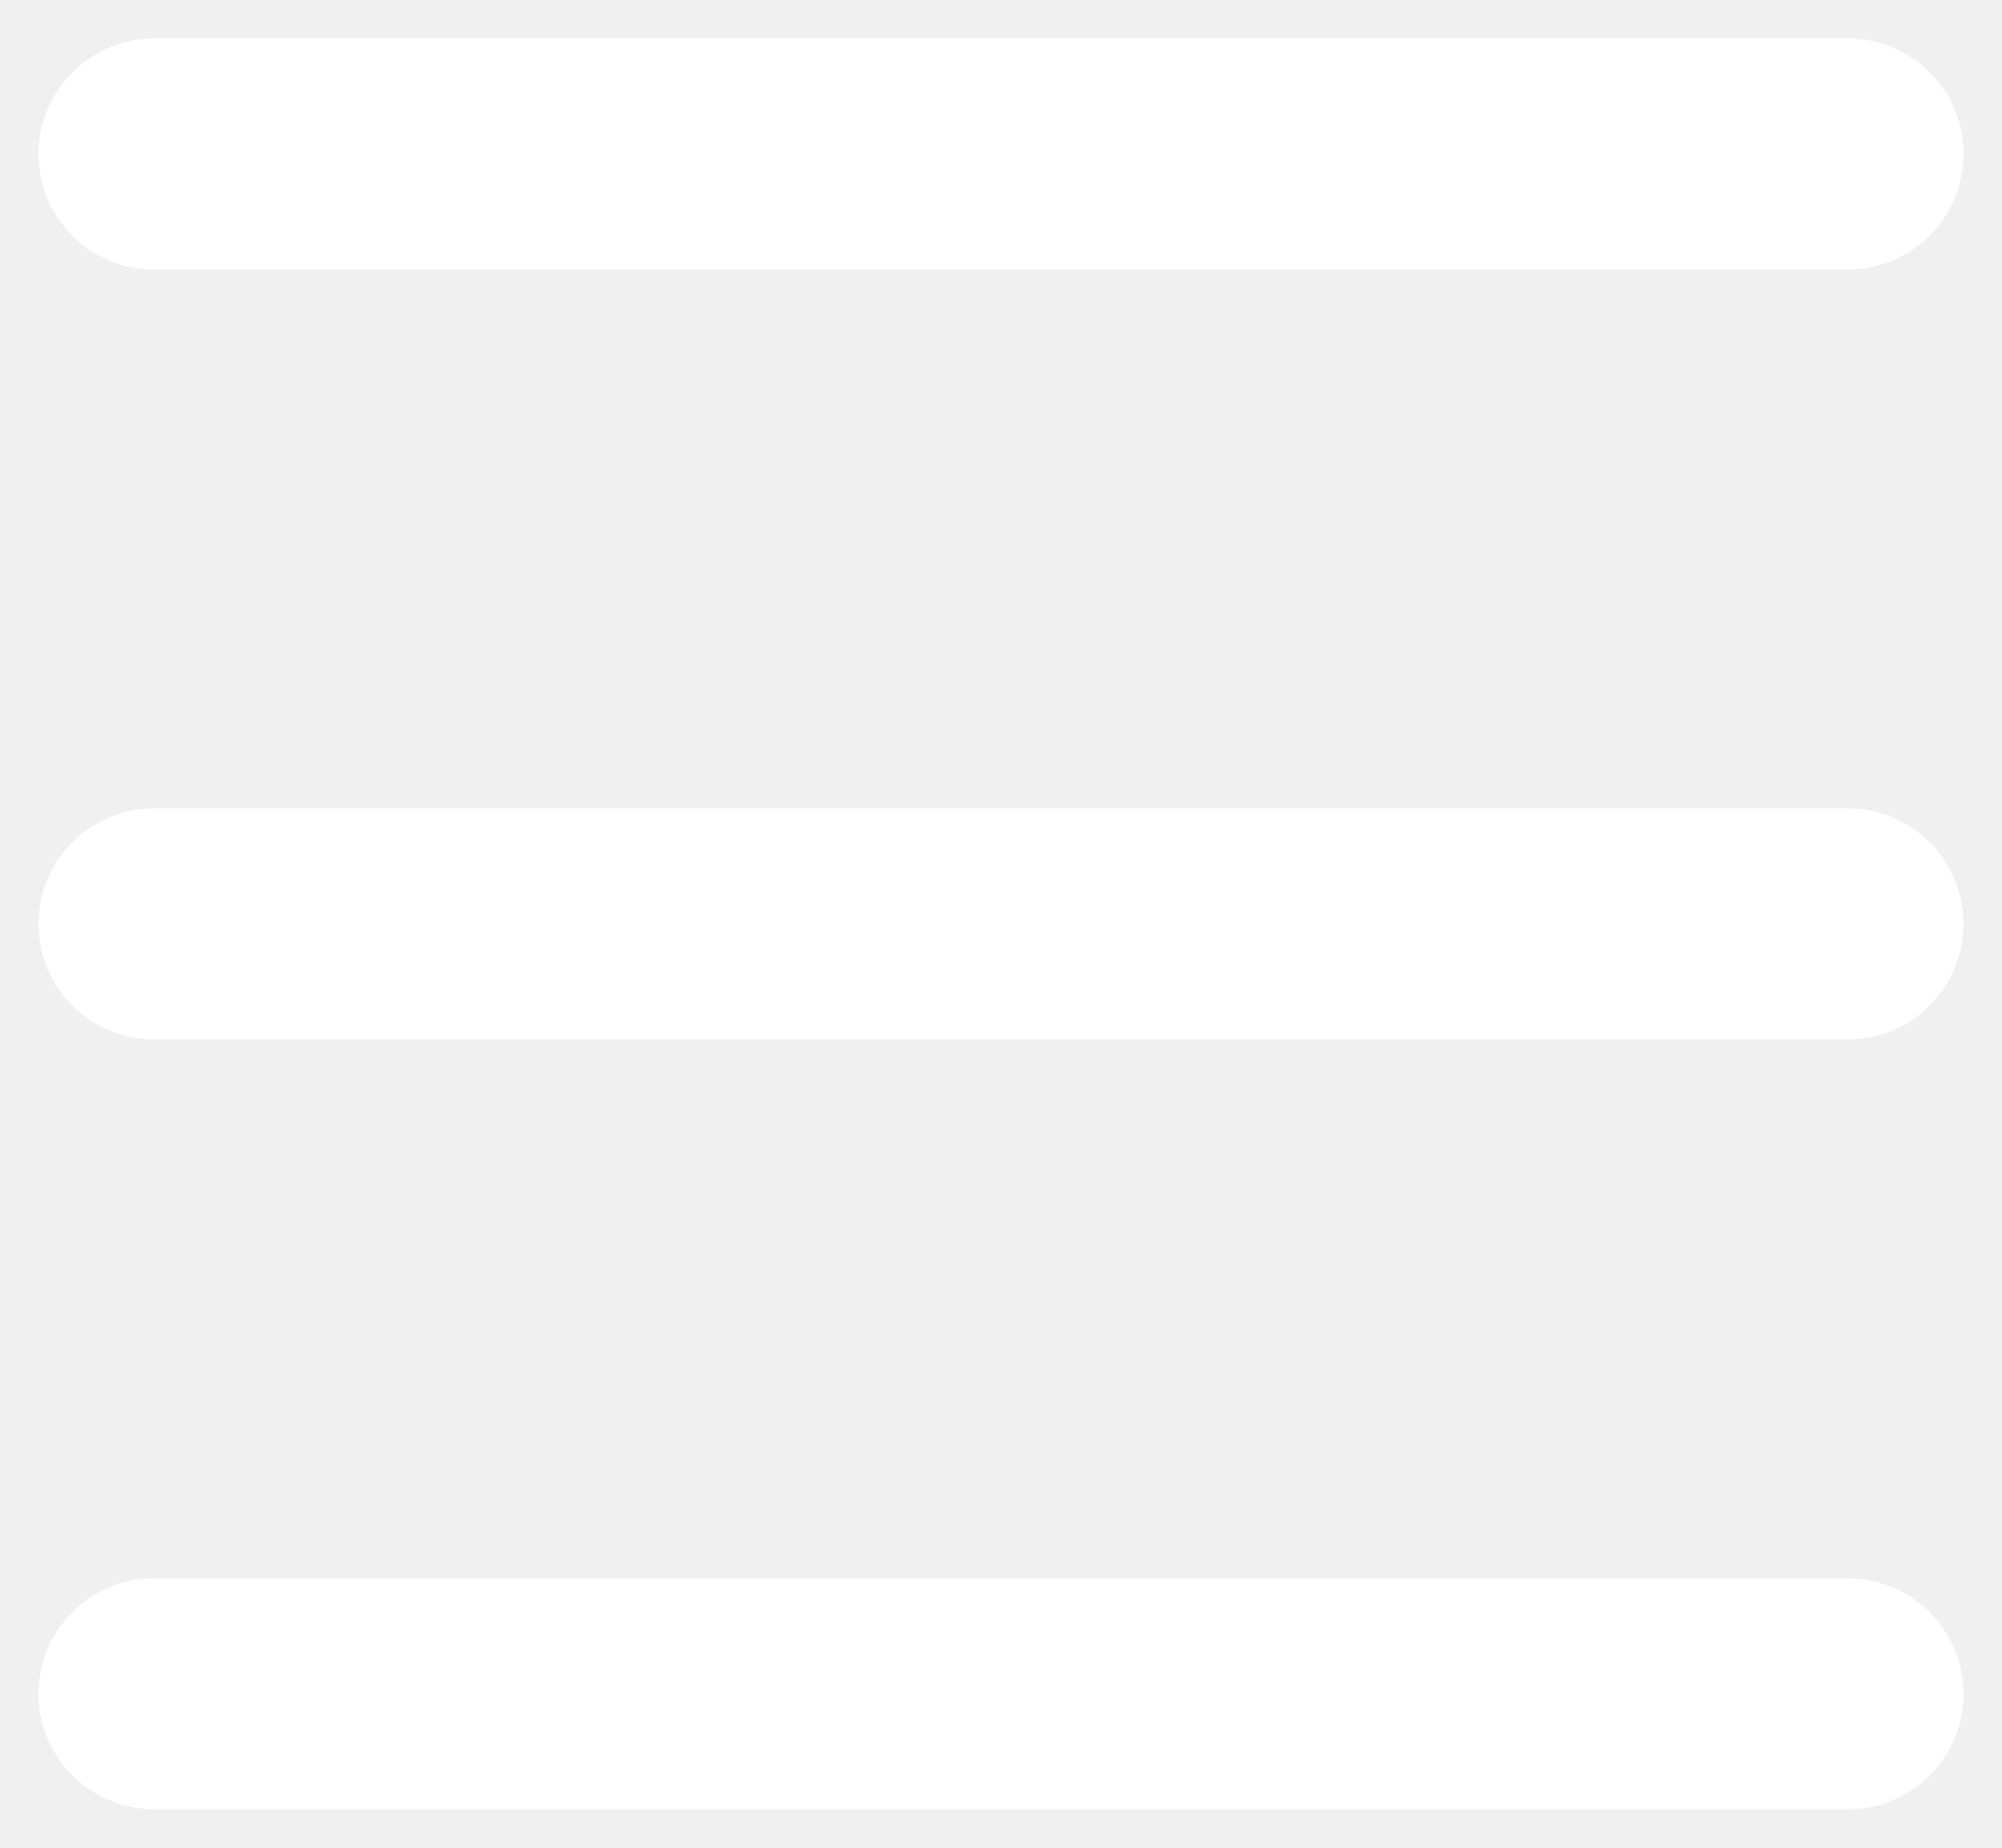
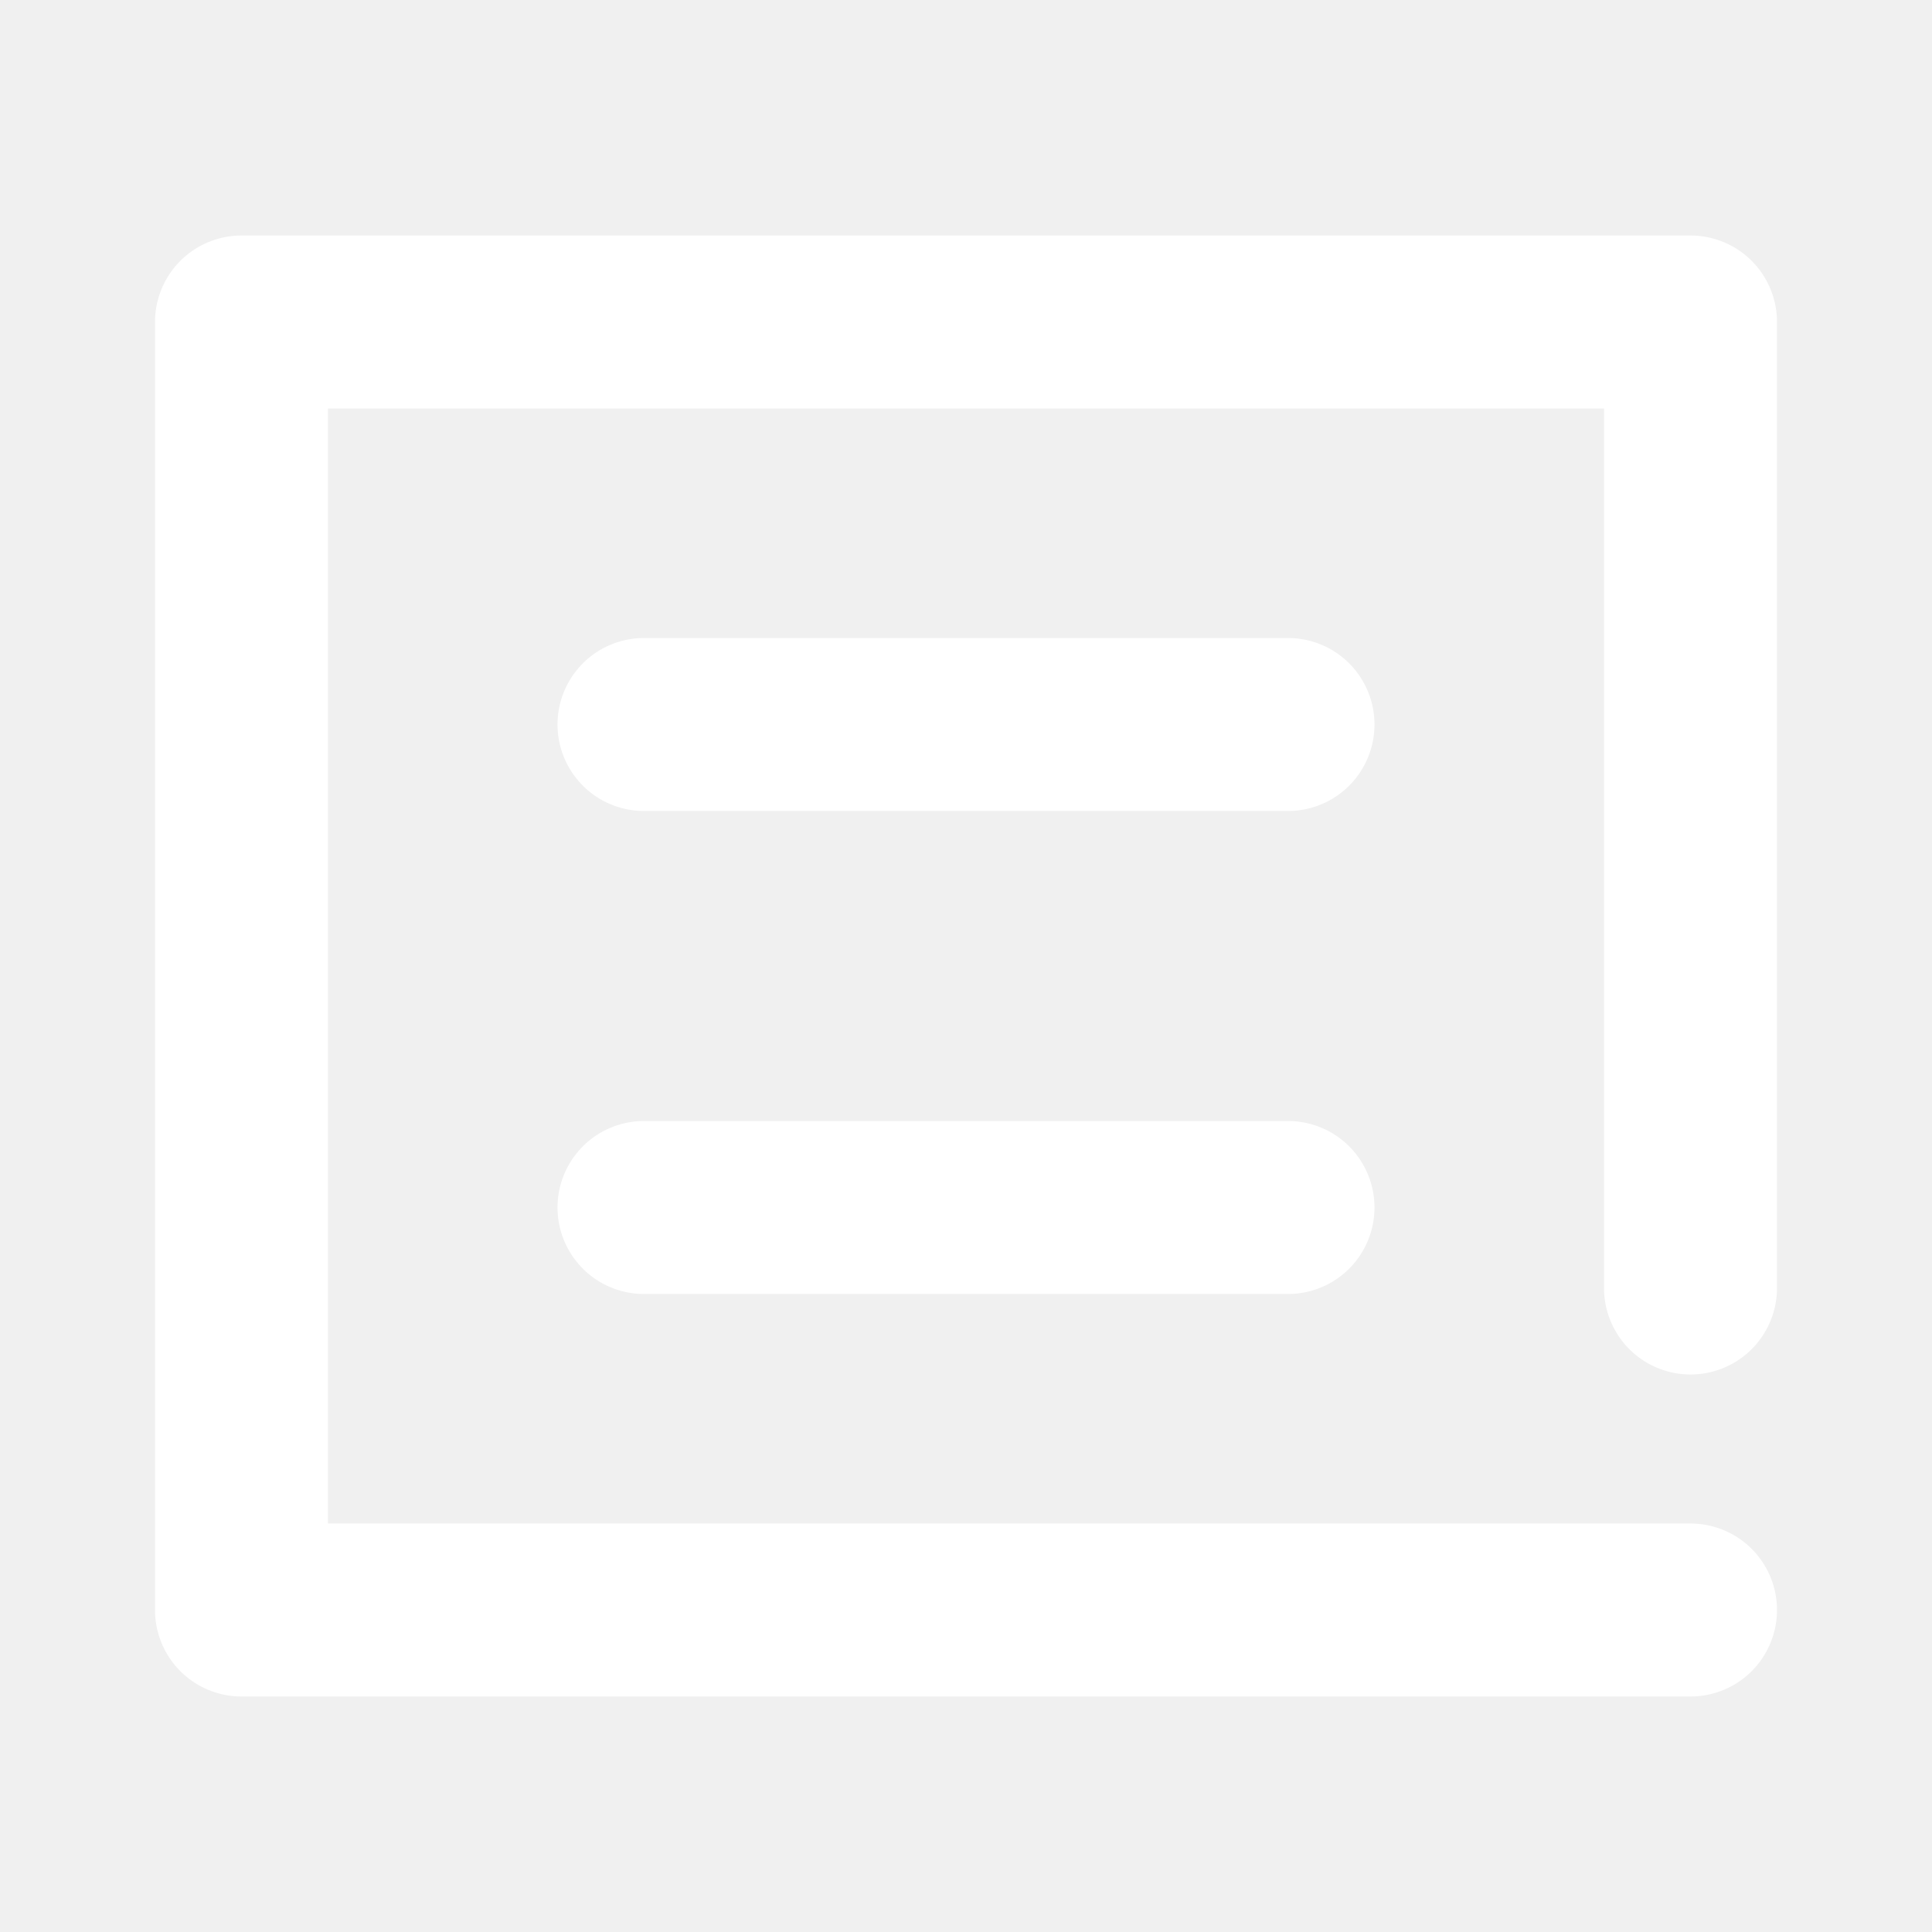
- <svg xmlns="http://www.w3.org/2000/svg" width="26" height="24" viewBox="0 0 26 24" fill="none">
-   <path d="M2 2L24 2" stroke="white" stroke-width="3" stroke-linecap="round" stroke-linejoin="round" />
-   <path d="M2 12L24 12" stroke="white" stroke-width="3" stroke-linecap="round" stroke-linejoin="round" />
-   <path d="M2 22L24 22" stroke="white" stroke-width="3" stroke-linecap="round" stroke-linejoin="round" />
+ <svg xmlns="http://www.w3.org/2000/svg" width="24" height="24" viewBox="0 0 24 24" fill="none">
+   <path d="M21 20H15.499H3V4H21V16" stroke="white" stroke-width="2.149" stroke-miterlimit="10" stroke-linecap="round" stroke-linejoin="round" />
+   <path d="M8 9C8 9 13.5 9 16 9" stroke="white" stroke-width="2.149" stroke-miterlimit="10" stroke-linecap="round" stroke-linejoin="round" />
+   <path d="M8 15H16" stroke="white" stroke-width="2.149" stroke-miterlimit="10" stroke-linecap="round" stroke-linejoin="round" />
</svg>
